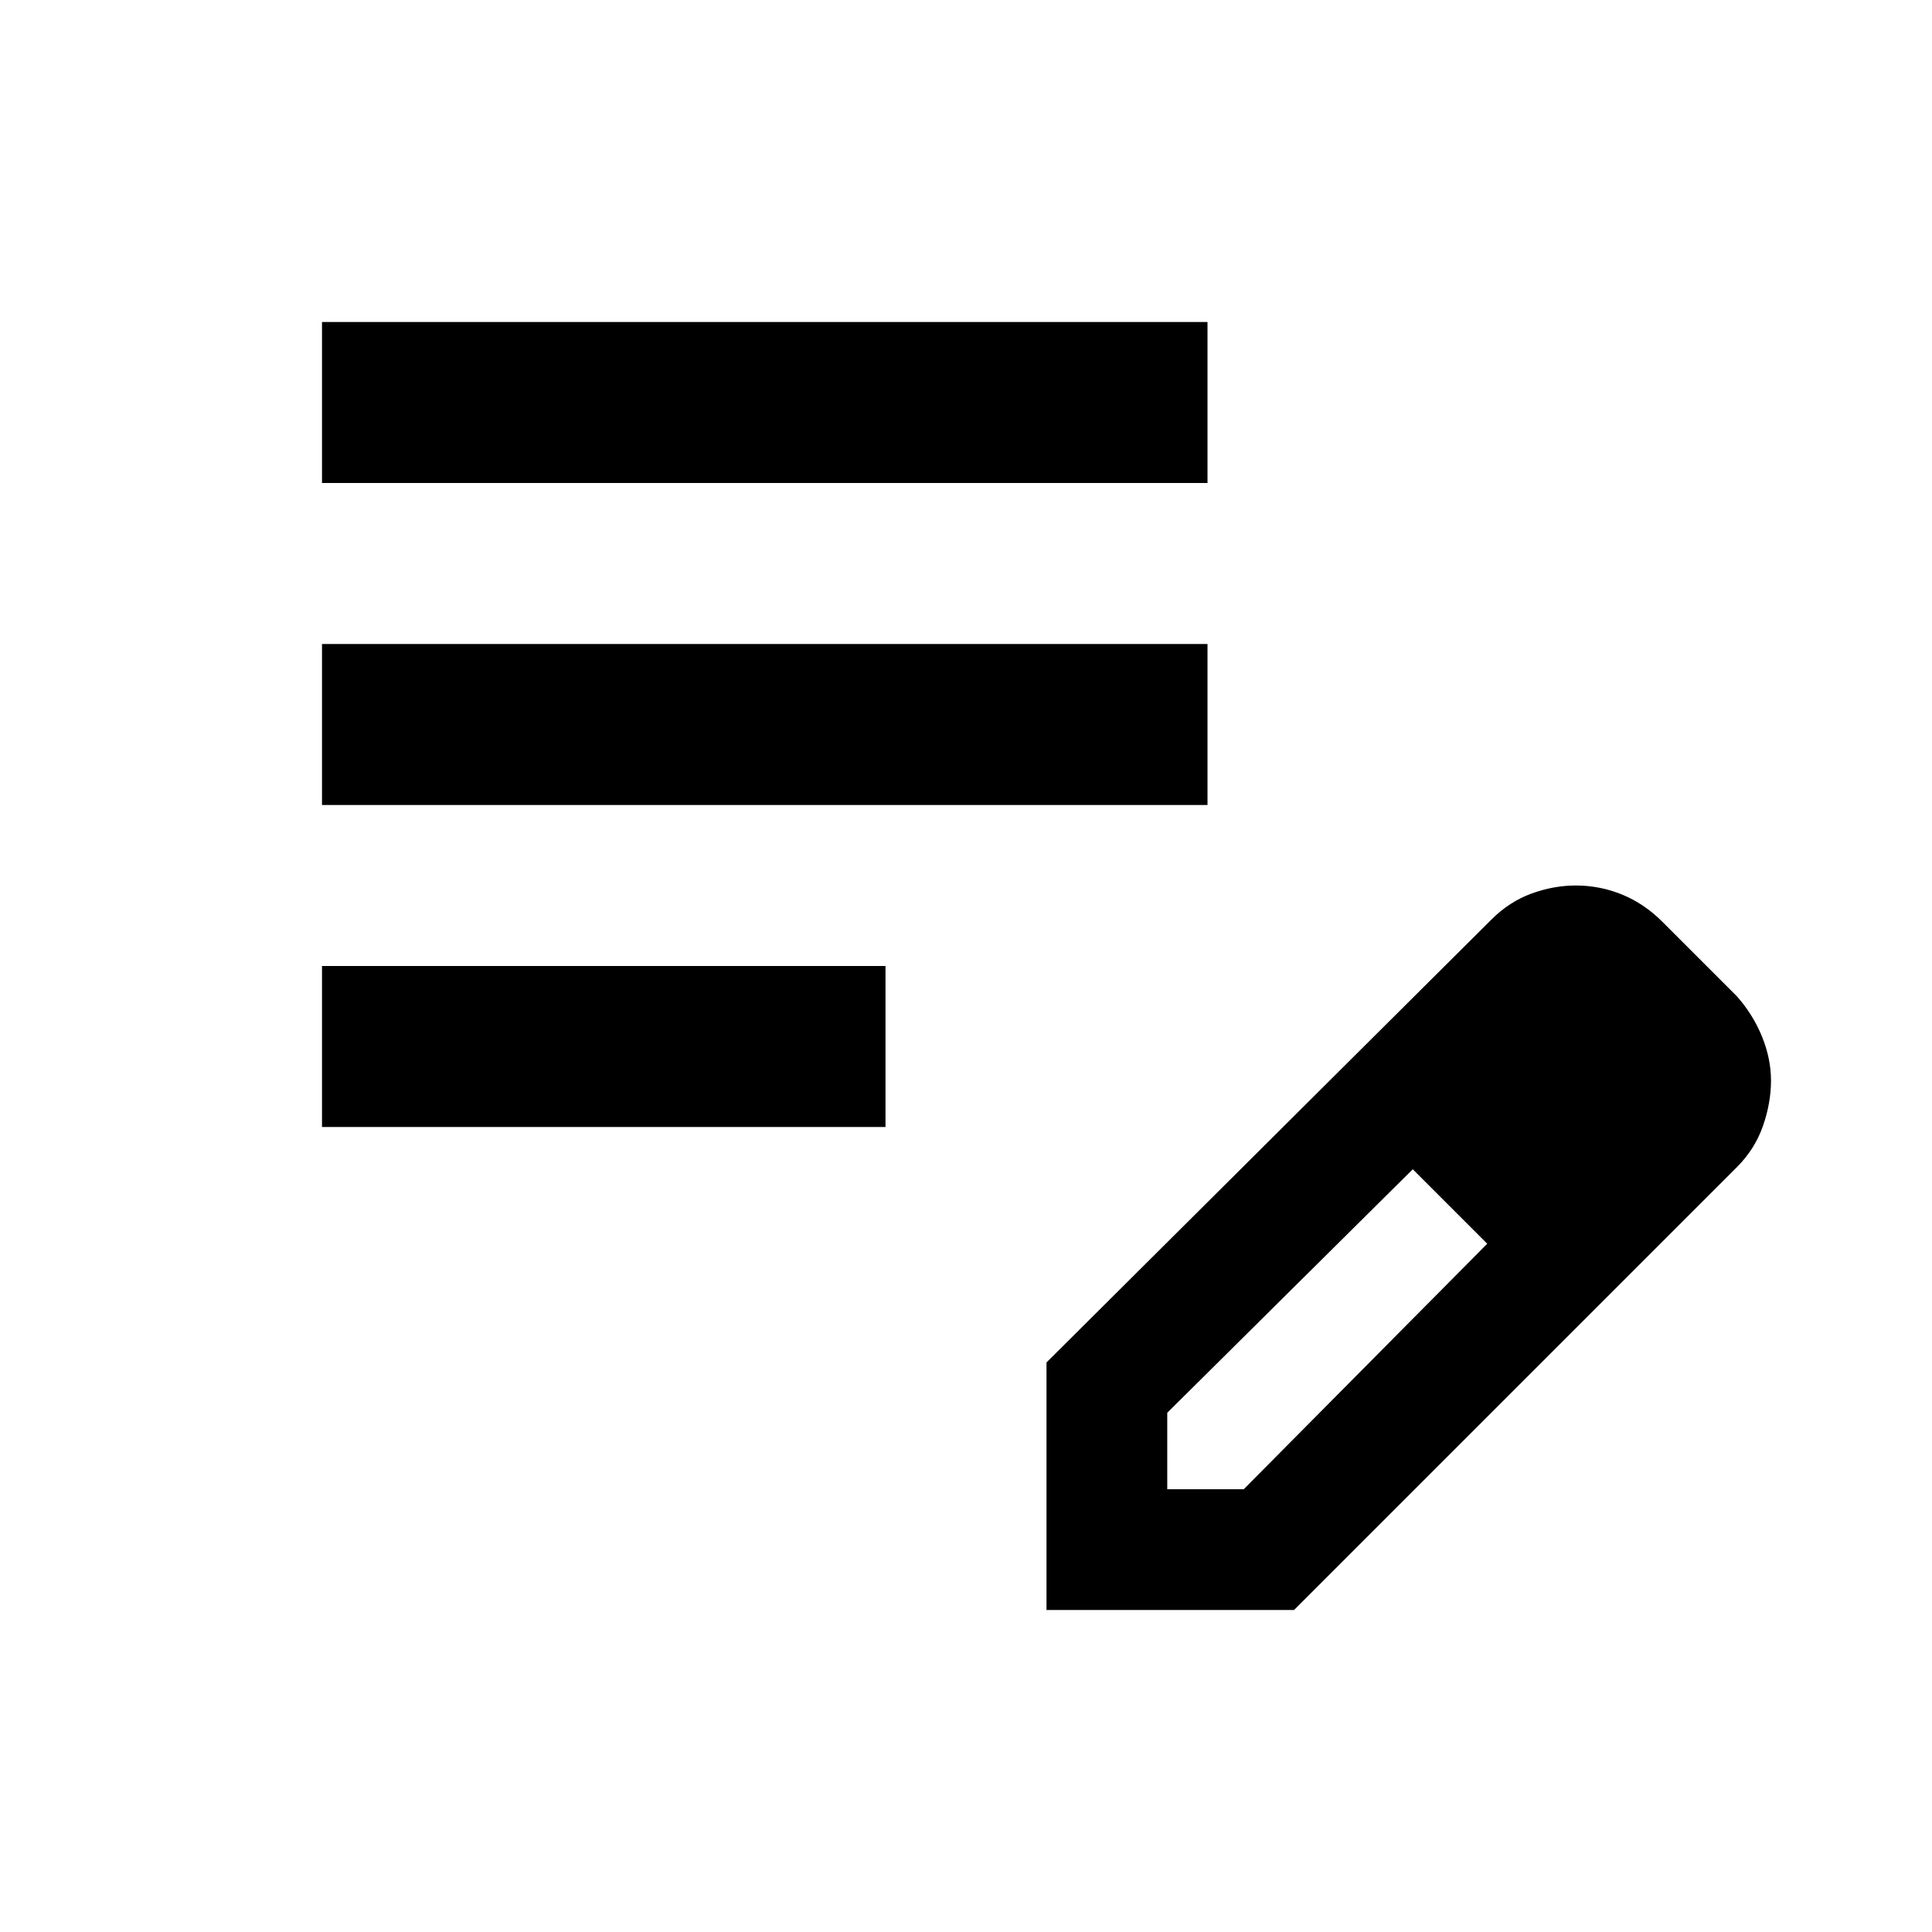
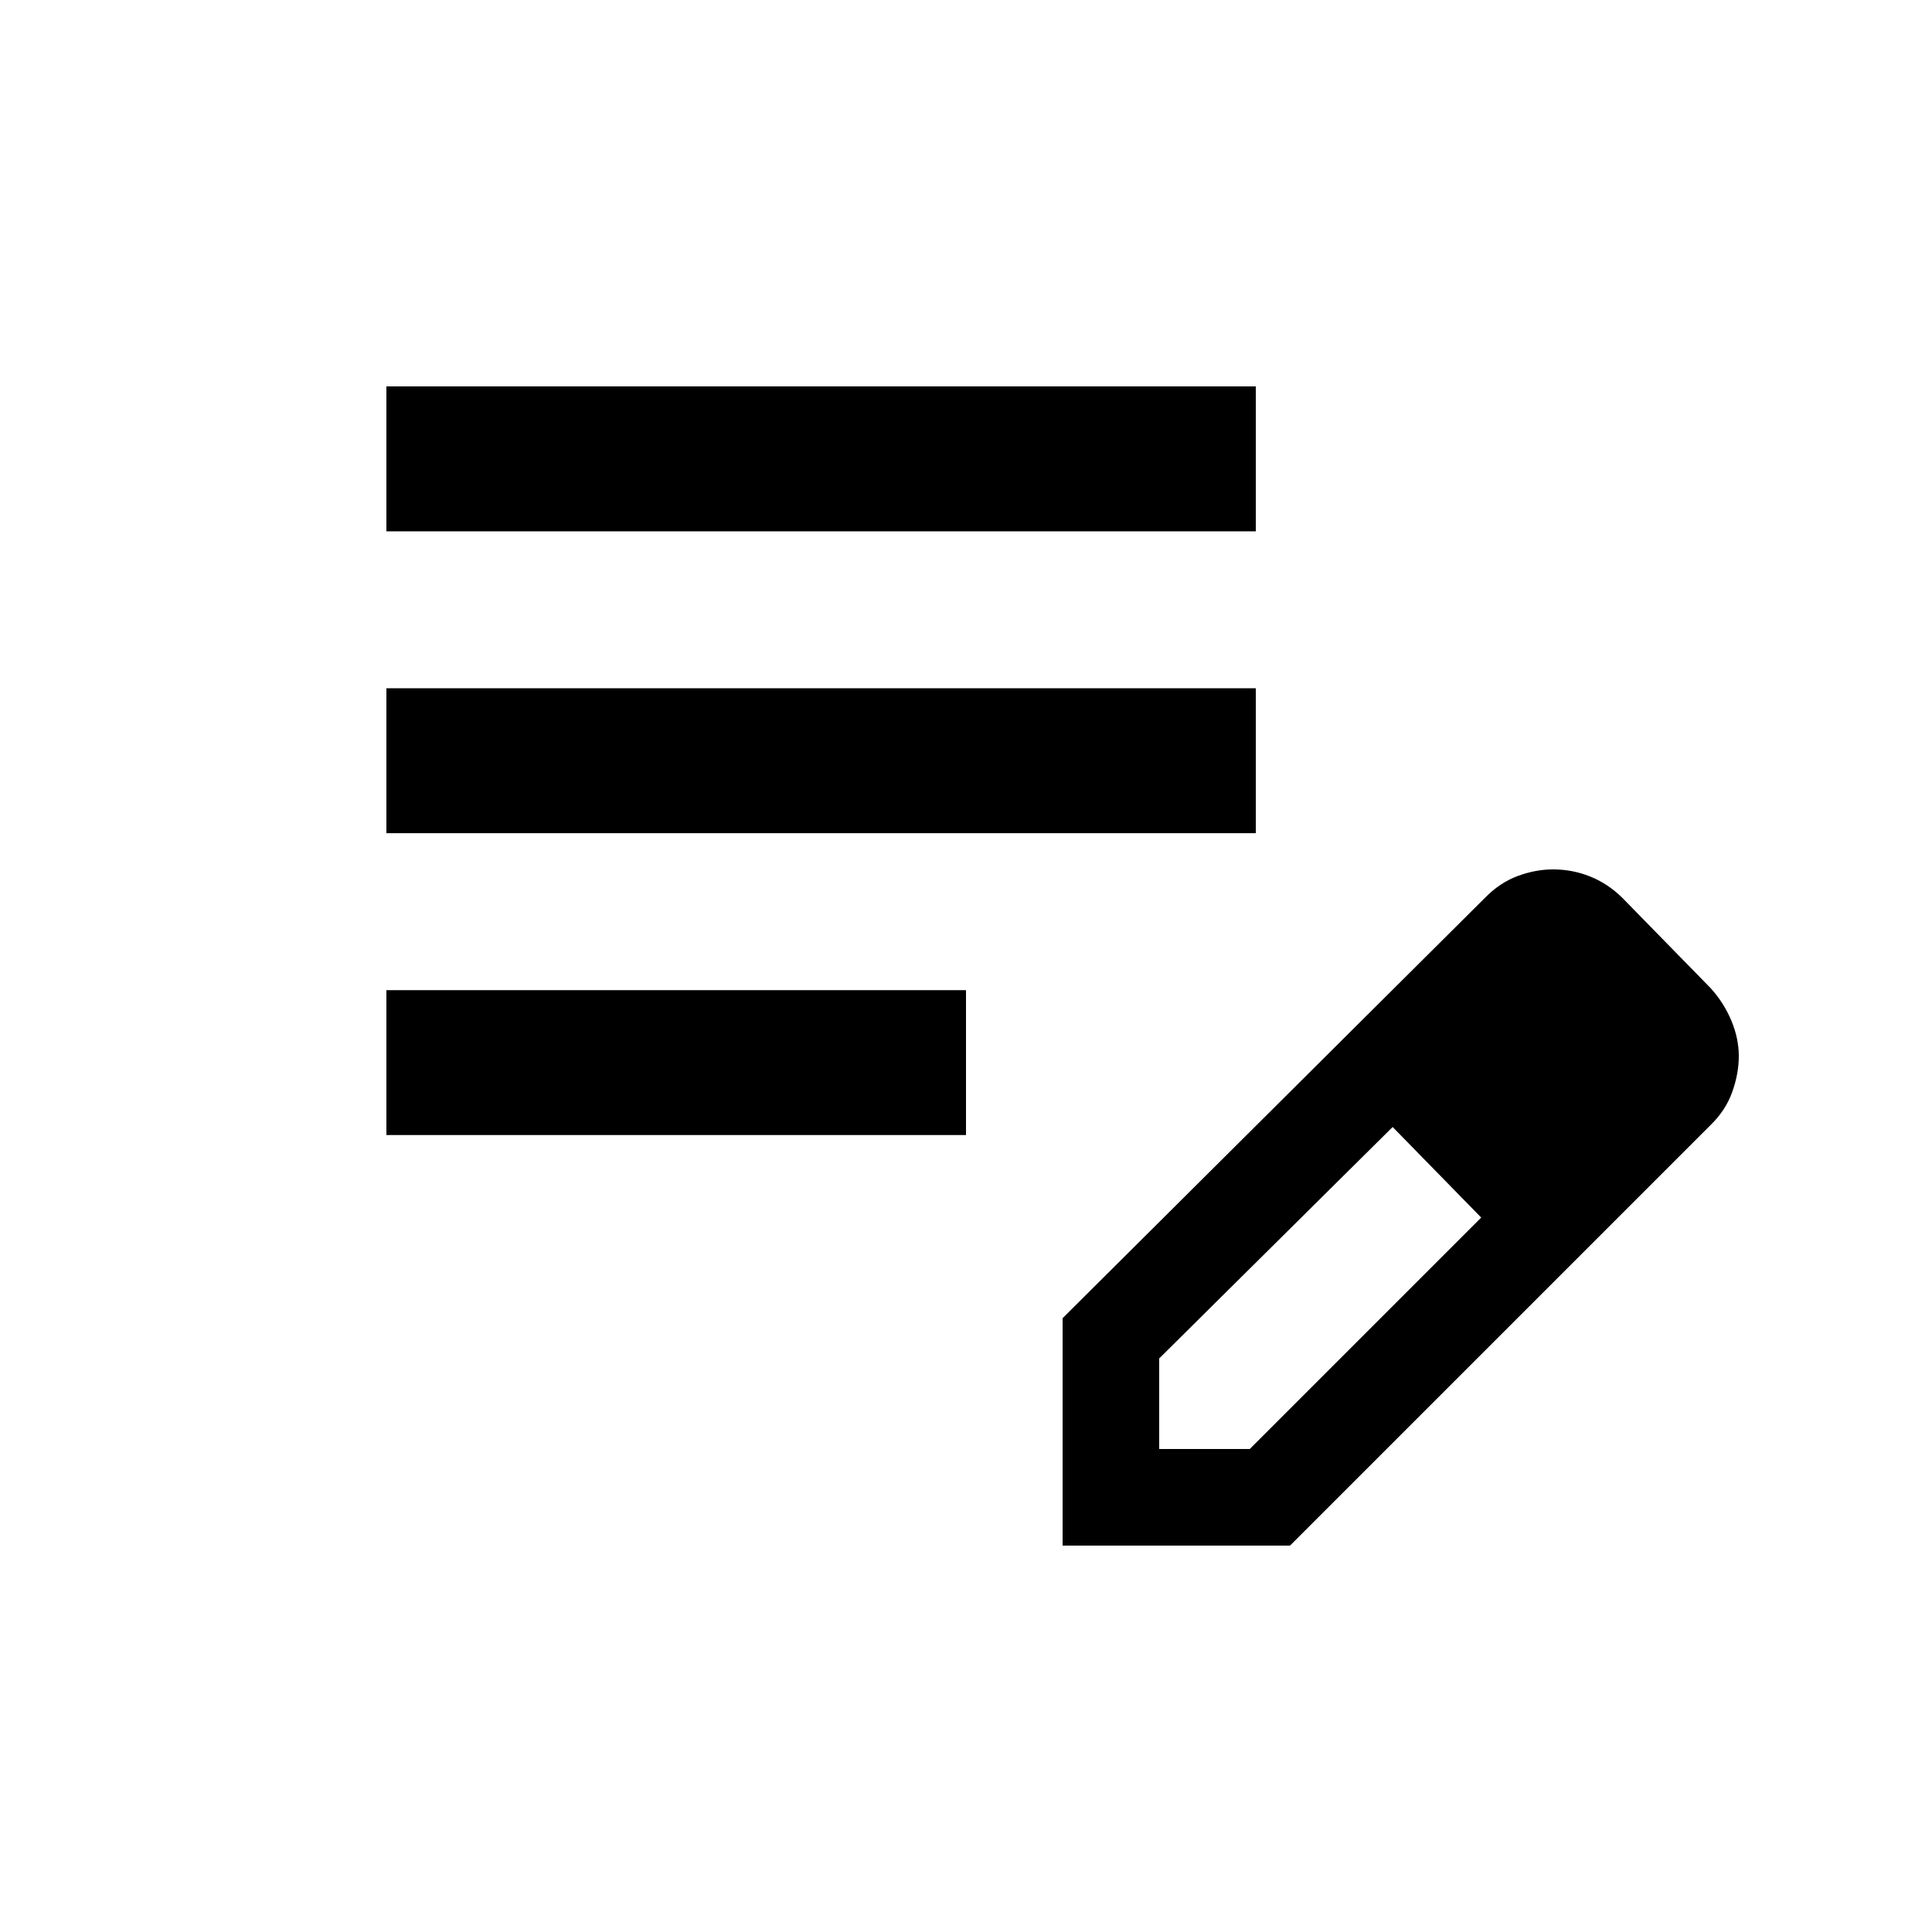
- <svg xmlns="http://www.w3.org/2000/svg" height="24px" viewBox="0 -960 960 960" width="24px" fill="#000000">
-   <path d="M160-400v-80h280v80H160Zm0-160v-80h440v80H160Zm0-160v-80h440v80H160Zm360 560v-123l221-220q9-9 20-13t22-4q12 0 23 4.5t20 13.5l37 37q8 9 12.5 20t4.5 22q0 11-4 22.5T863-380L643-160H520Zm300-263-37-37 37 37ZM580-220h38l121-122-18-19-19-18-122 121v38Zm141-141-19-18 37 37-18-19Z" />
+ <svg xmlns="http://www.w3.org/2000/svg" height="20px" viewBox="0 -960 960 960" width="20px" fill="#000000">
+   <path d="M192-396v-72h288v72H192Zm0-150v-72h432v72H192Zm0-150v-72h432v72H192Zm336 504v-113l210-209q7.26-7.41 16.13-10.71Q763-528 771.76-528q9.55 0 18.31 3.5Q798.83-521 806-514l44 45q6.59 7.26 10.29 16.13Q864-444 864-435.24t-3.29 17.92q-3.3 9.15-10.71 16.32L641-192H528Zm288-243-45-45 45 45ZM576-240h45l115-115-22-23-22-22-116 115v45Zm138-138-22-22 44 45-22-23Z" />
</svg>
